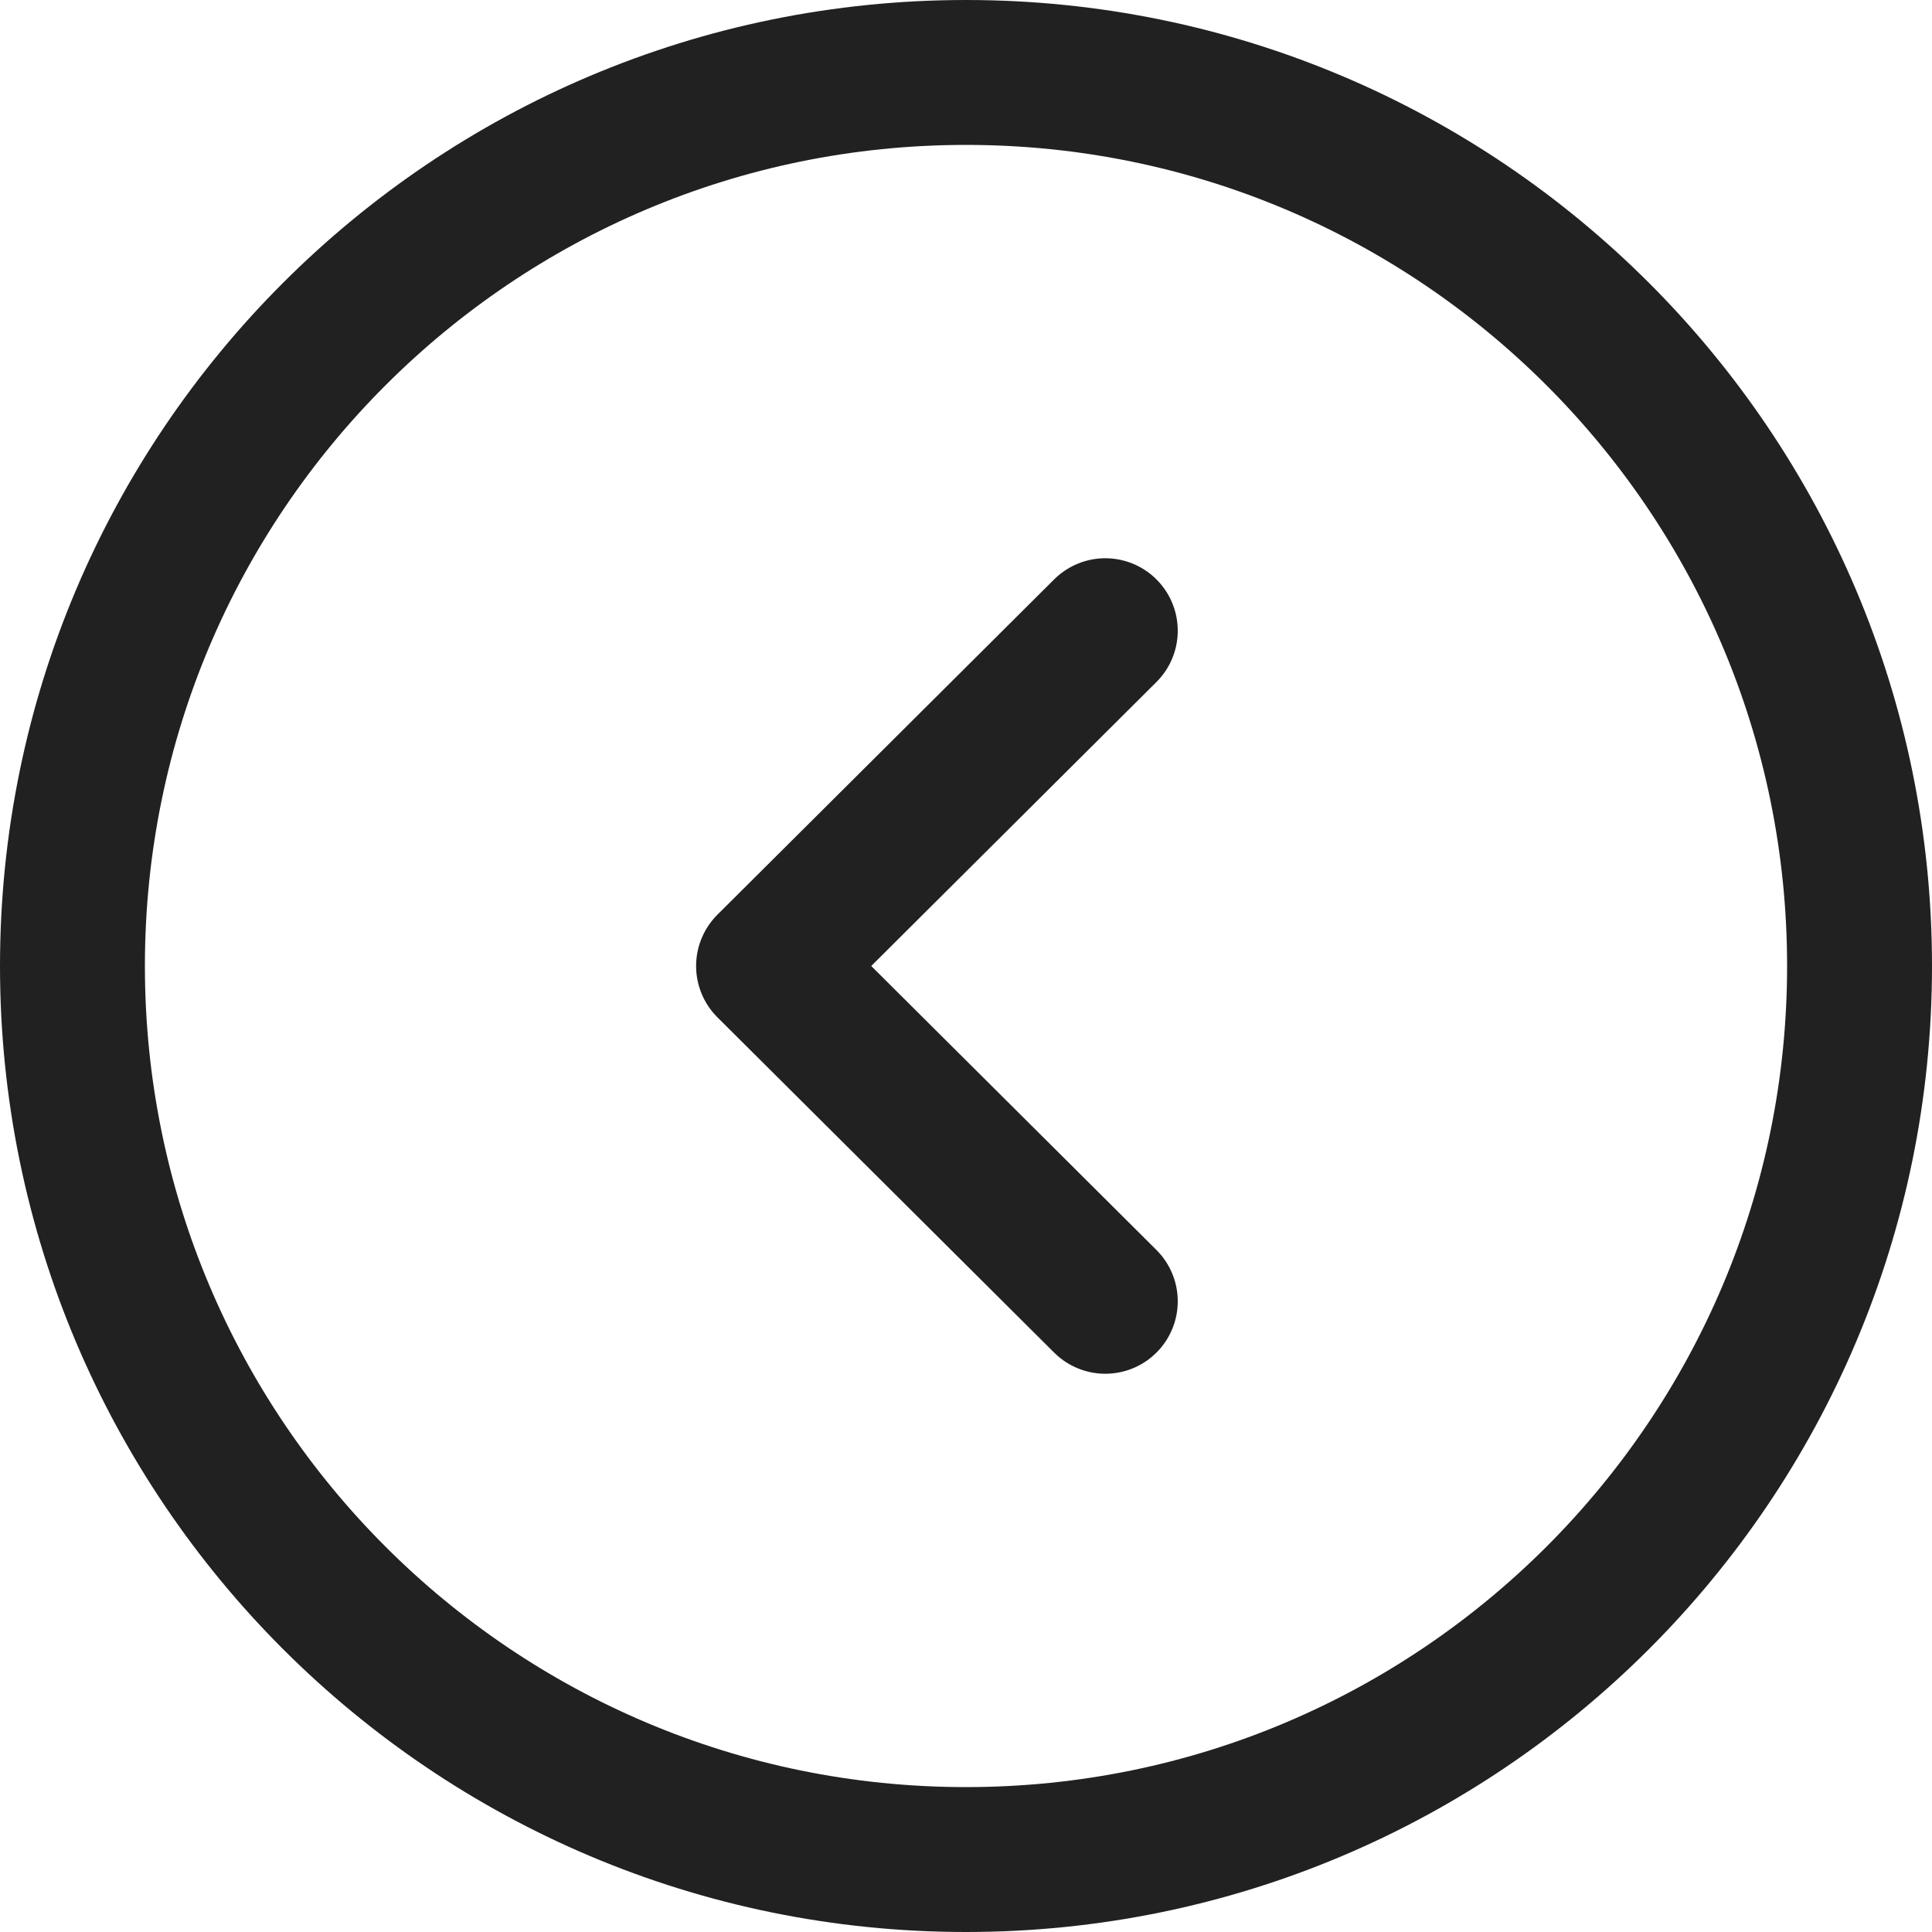
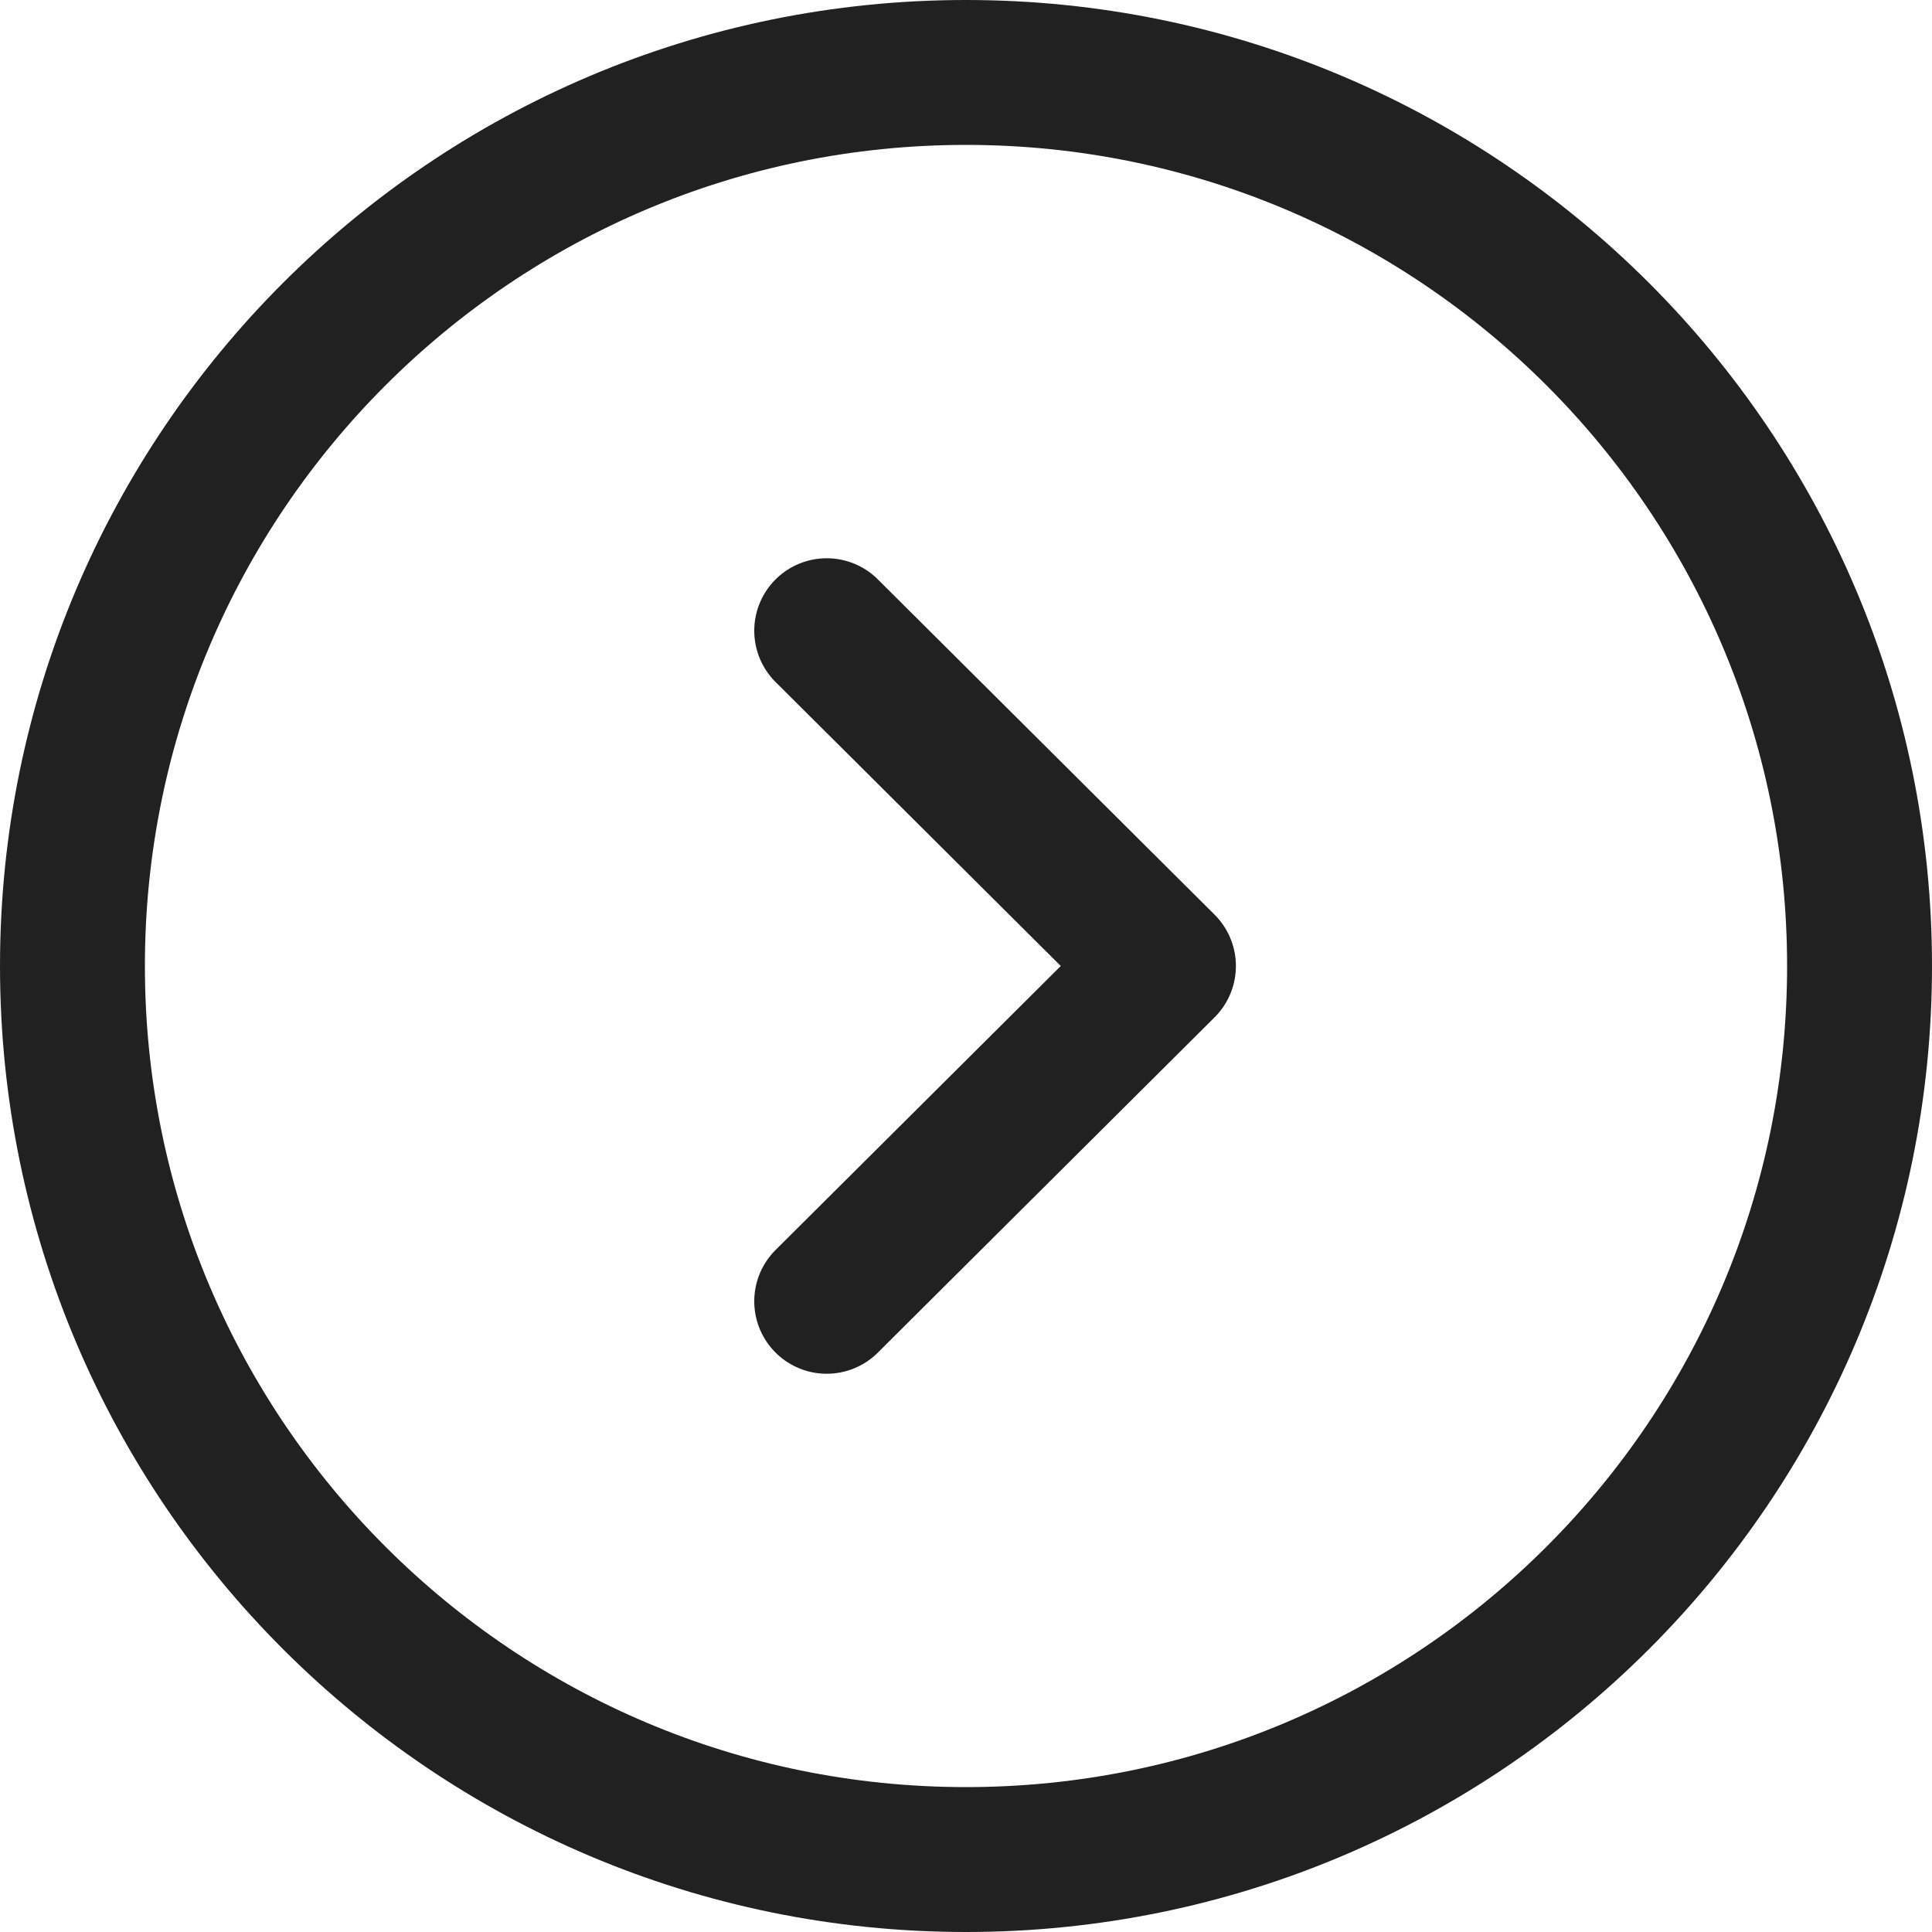
<svg xmlns="http://www.w3.org/2000/svg" width="24" height="24" viewBox="0 0 20 20" fill="none">
-   <path fill-rule="evenodd" clip-rule="evenodd" d="M10 0.75C4.892 0.75 0.75 4.891 0.75 10C0.75 15.108 4.892 19.25 10 19.25C15.108 19.25 19.25 15.108 19.25 10C19.25 4.891 15.108 0.75 10 0.75Z" stroke="#212121" stroke-width="1.5" stroke-linecap="round" stroke-linejoin="round" />
-   <path d="M11.442 6.529L7.956 10L11.442 13.471" stroke="#212121" stroke-width="1.5" stroke-linecap="round" stroke-linejoin="round" />
+   <path fill-rule="evenodd" clip-rule="evenodd" d="M10 19.25C15.108 19.25 19.25 15.109 19.25 10C19.25 4.892 15.108 0.75 10 0.75C4.892 0.75 0.75 4.892 0.75 10C0.75 15.109 4.892 19.25 10 19.25Z" stroke="#212121" stroke-width="1.5" stroke-linecap="round" stroke-linejoin="round" />
+   <path d="M8.558 13.471L12.044 10L8.558 6.529" stroke="#212121" stroke-width="1.5" stroke-linecap="round" stroke-linejoin="round" />
</svg>
